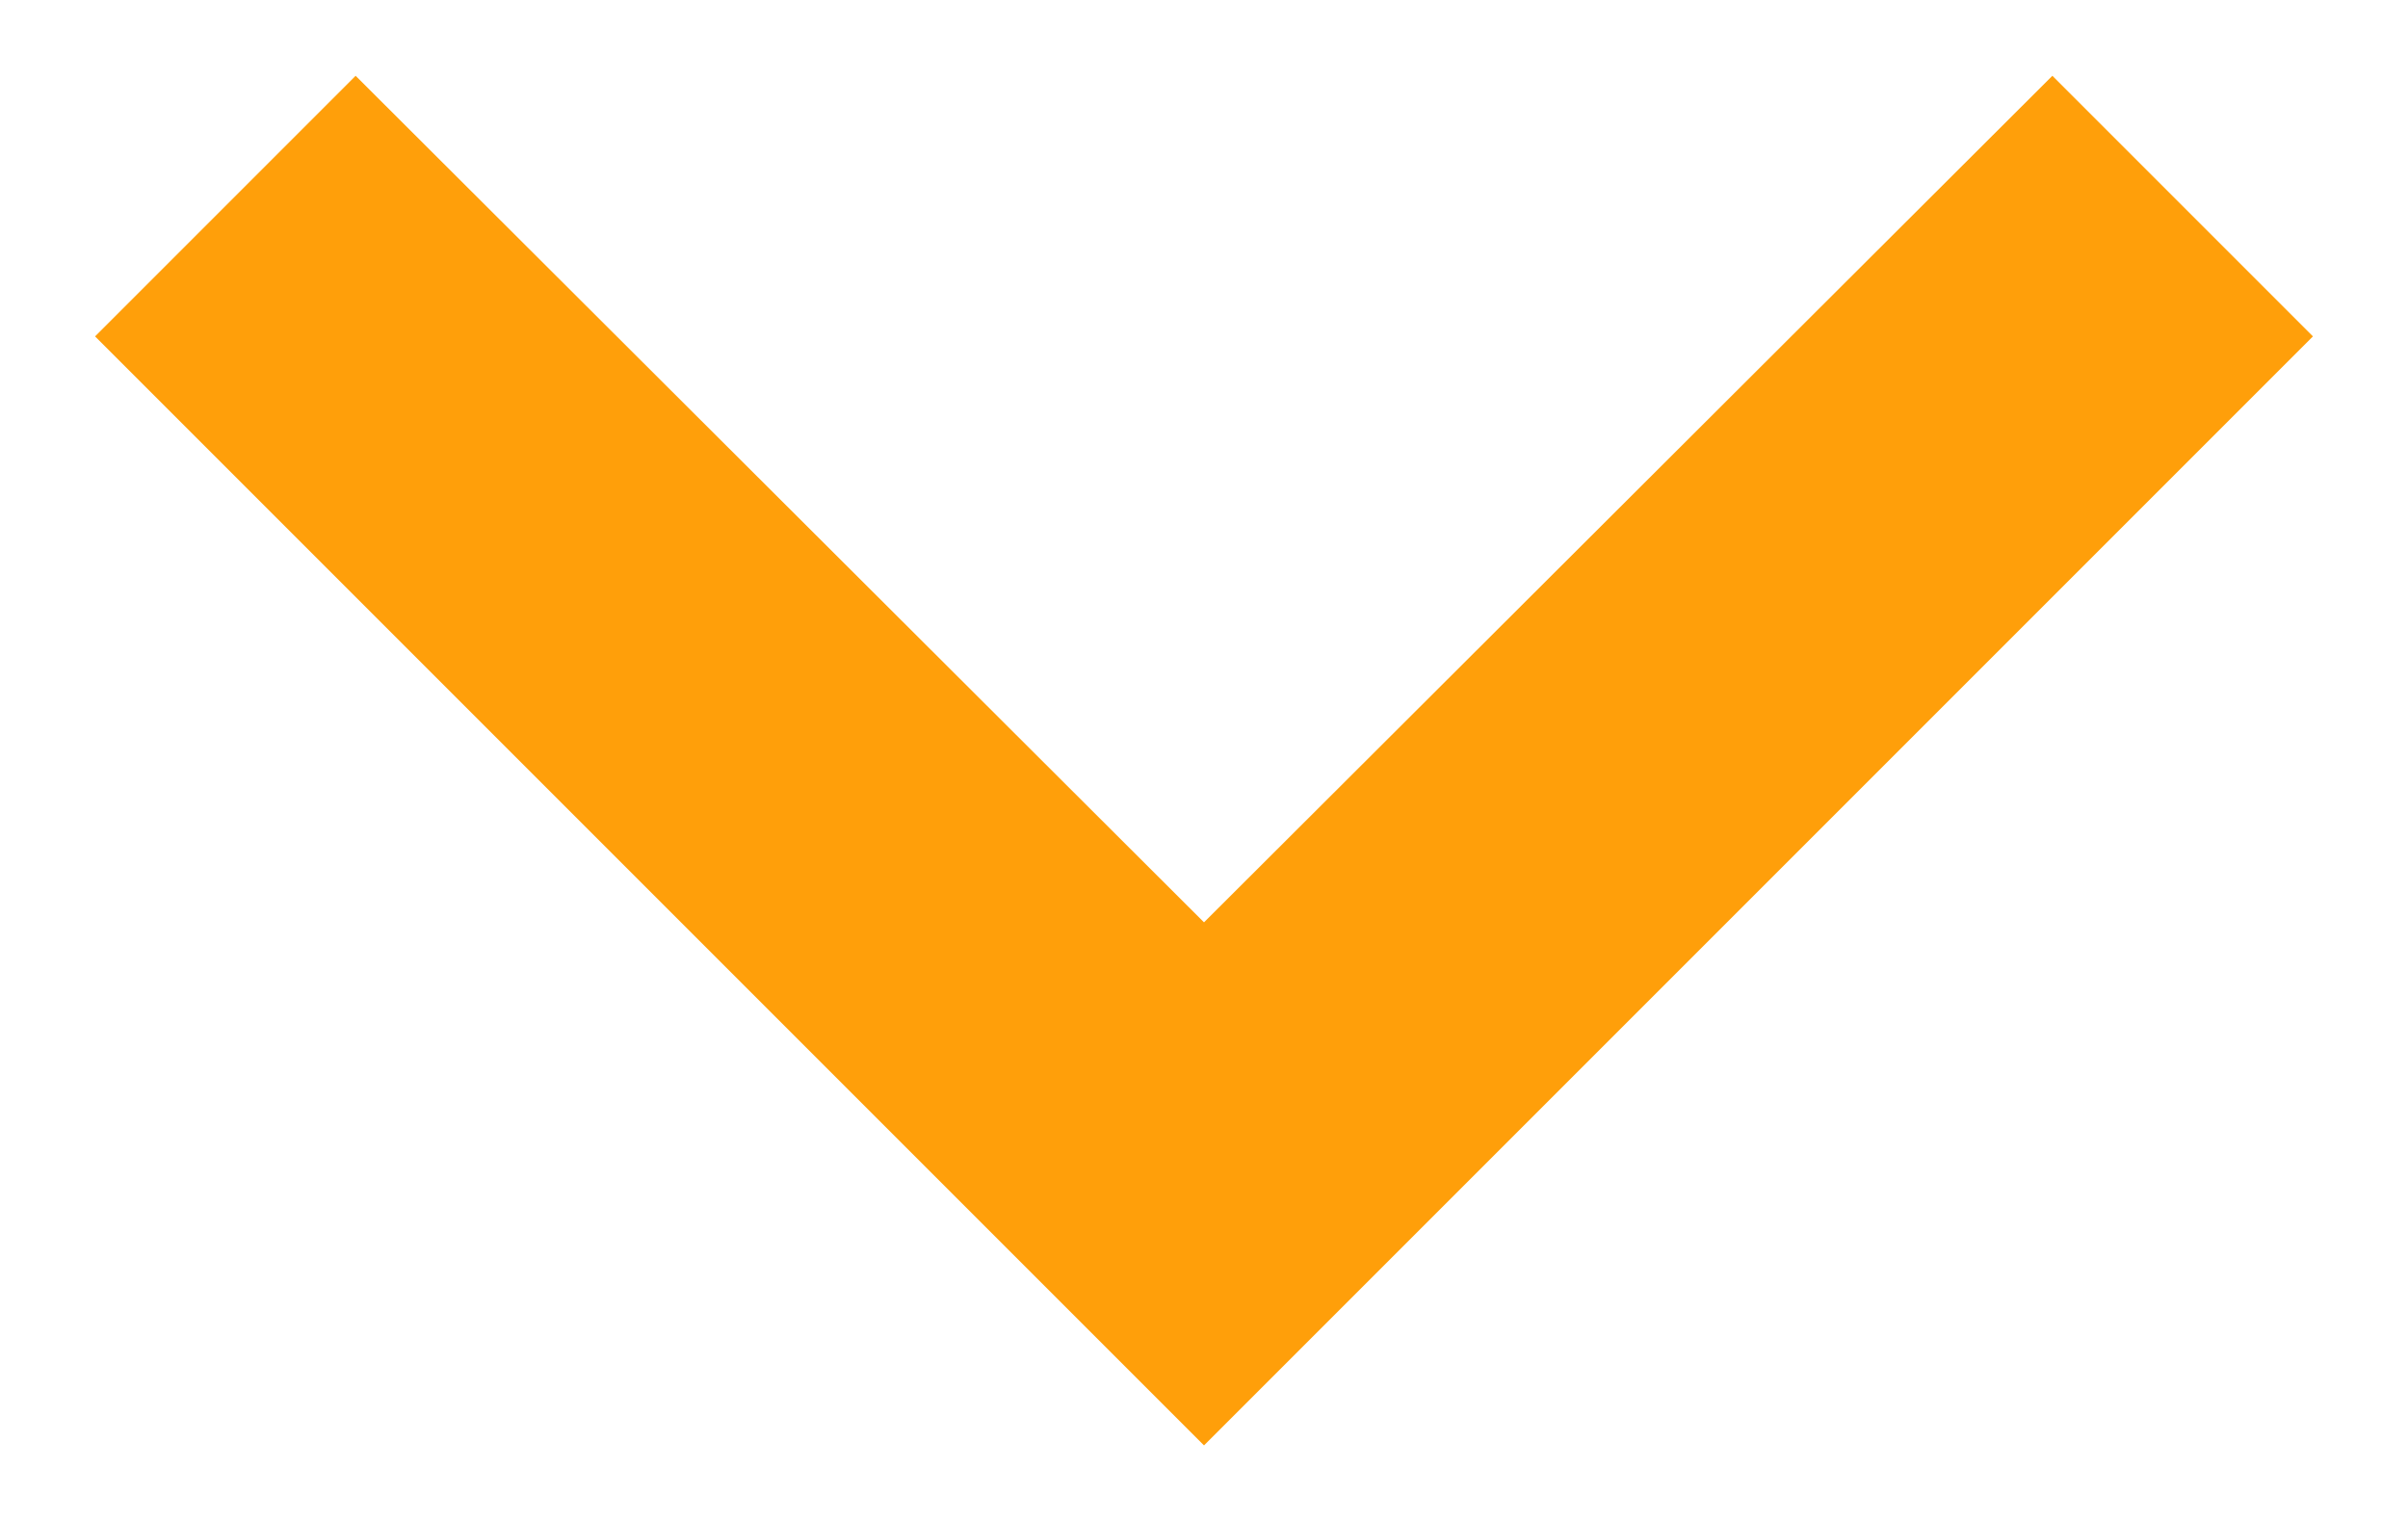
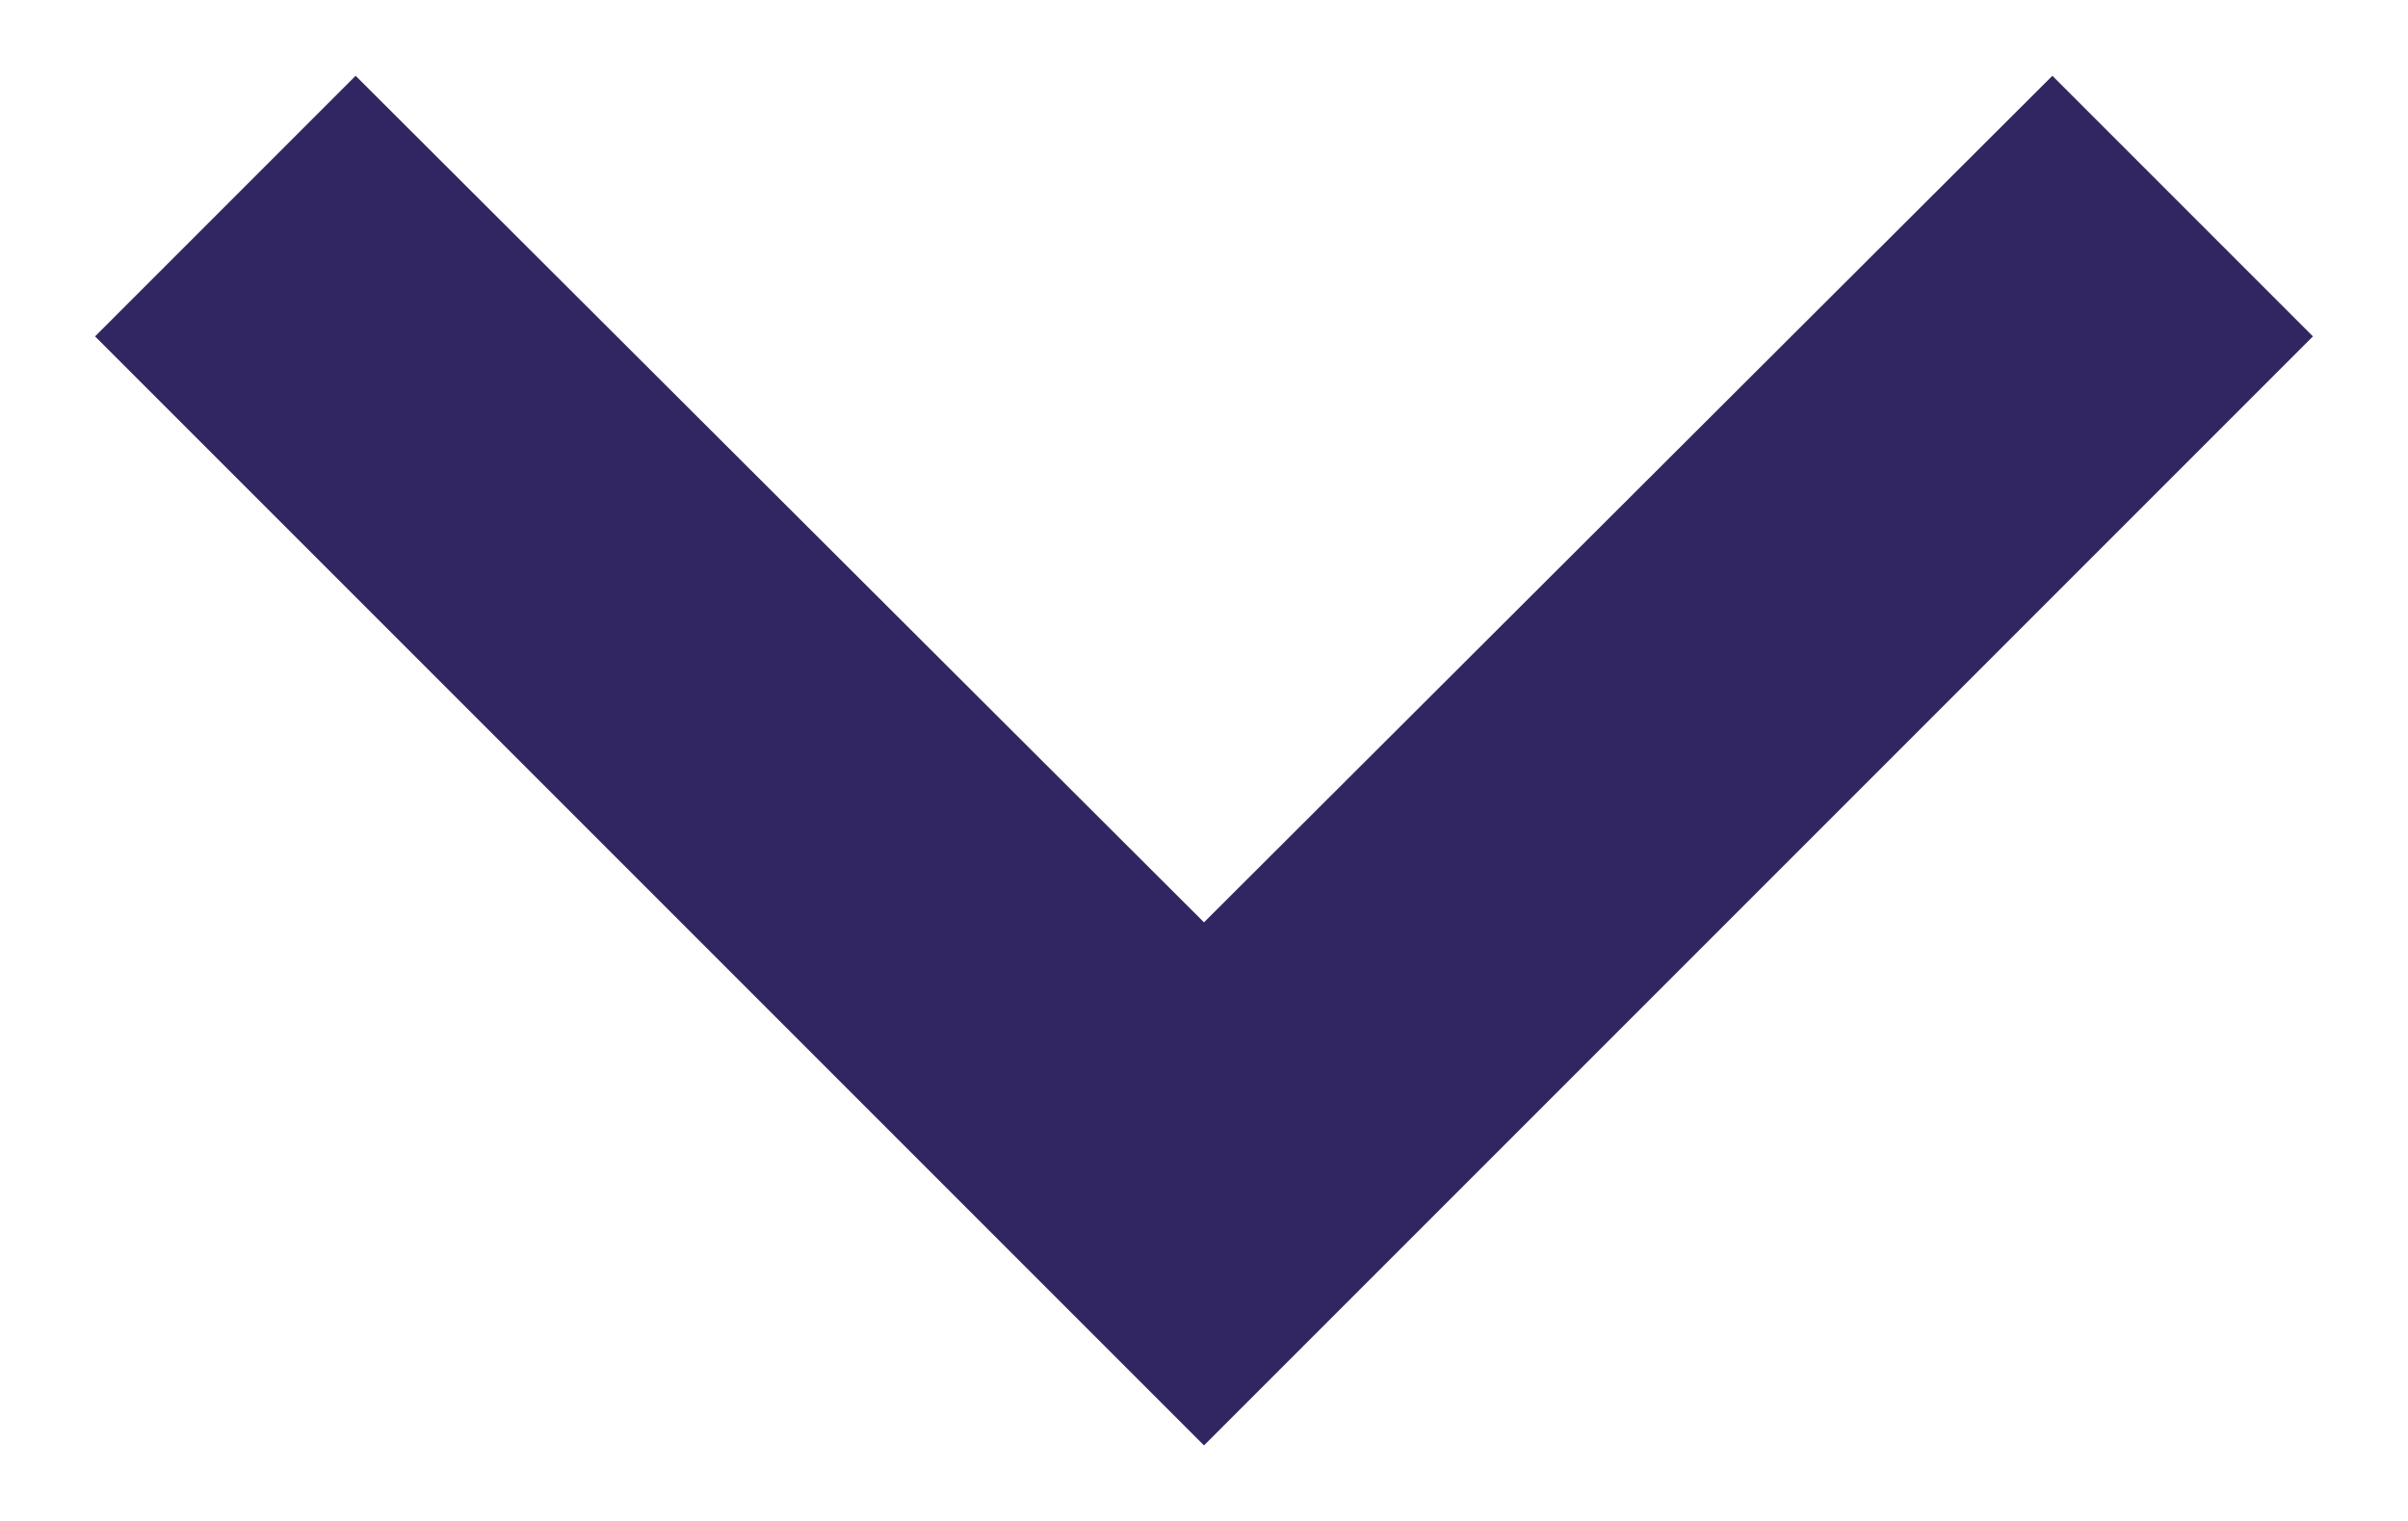
<svg xmlns="http://www.w3.org/2000/svg" width="19" height="12" viewBox="0 0 19 12" fill="none">
-   <path d="M18.25 2.654L16.194 0.598L9.5 7.277L2.806 0.598L0.75 2.654L9.5 11.404L18.25 2.654Z" fill="#FF9F0A" />
+   <path d="M18.25 2.654L16.194 0.598L9.5 7.277L2.806 0.598L0.75 2.654L9.5 11.404L18.25 2.654Z" fill="#312661" />
</svg>
